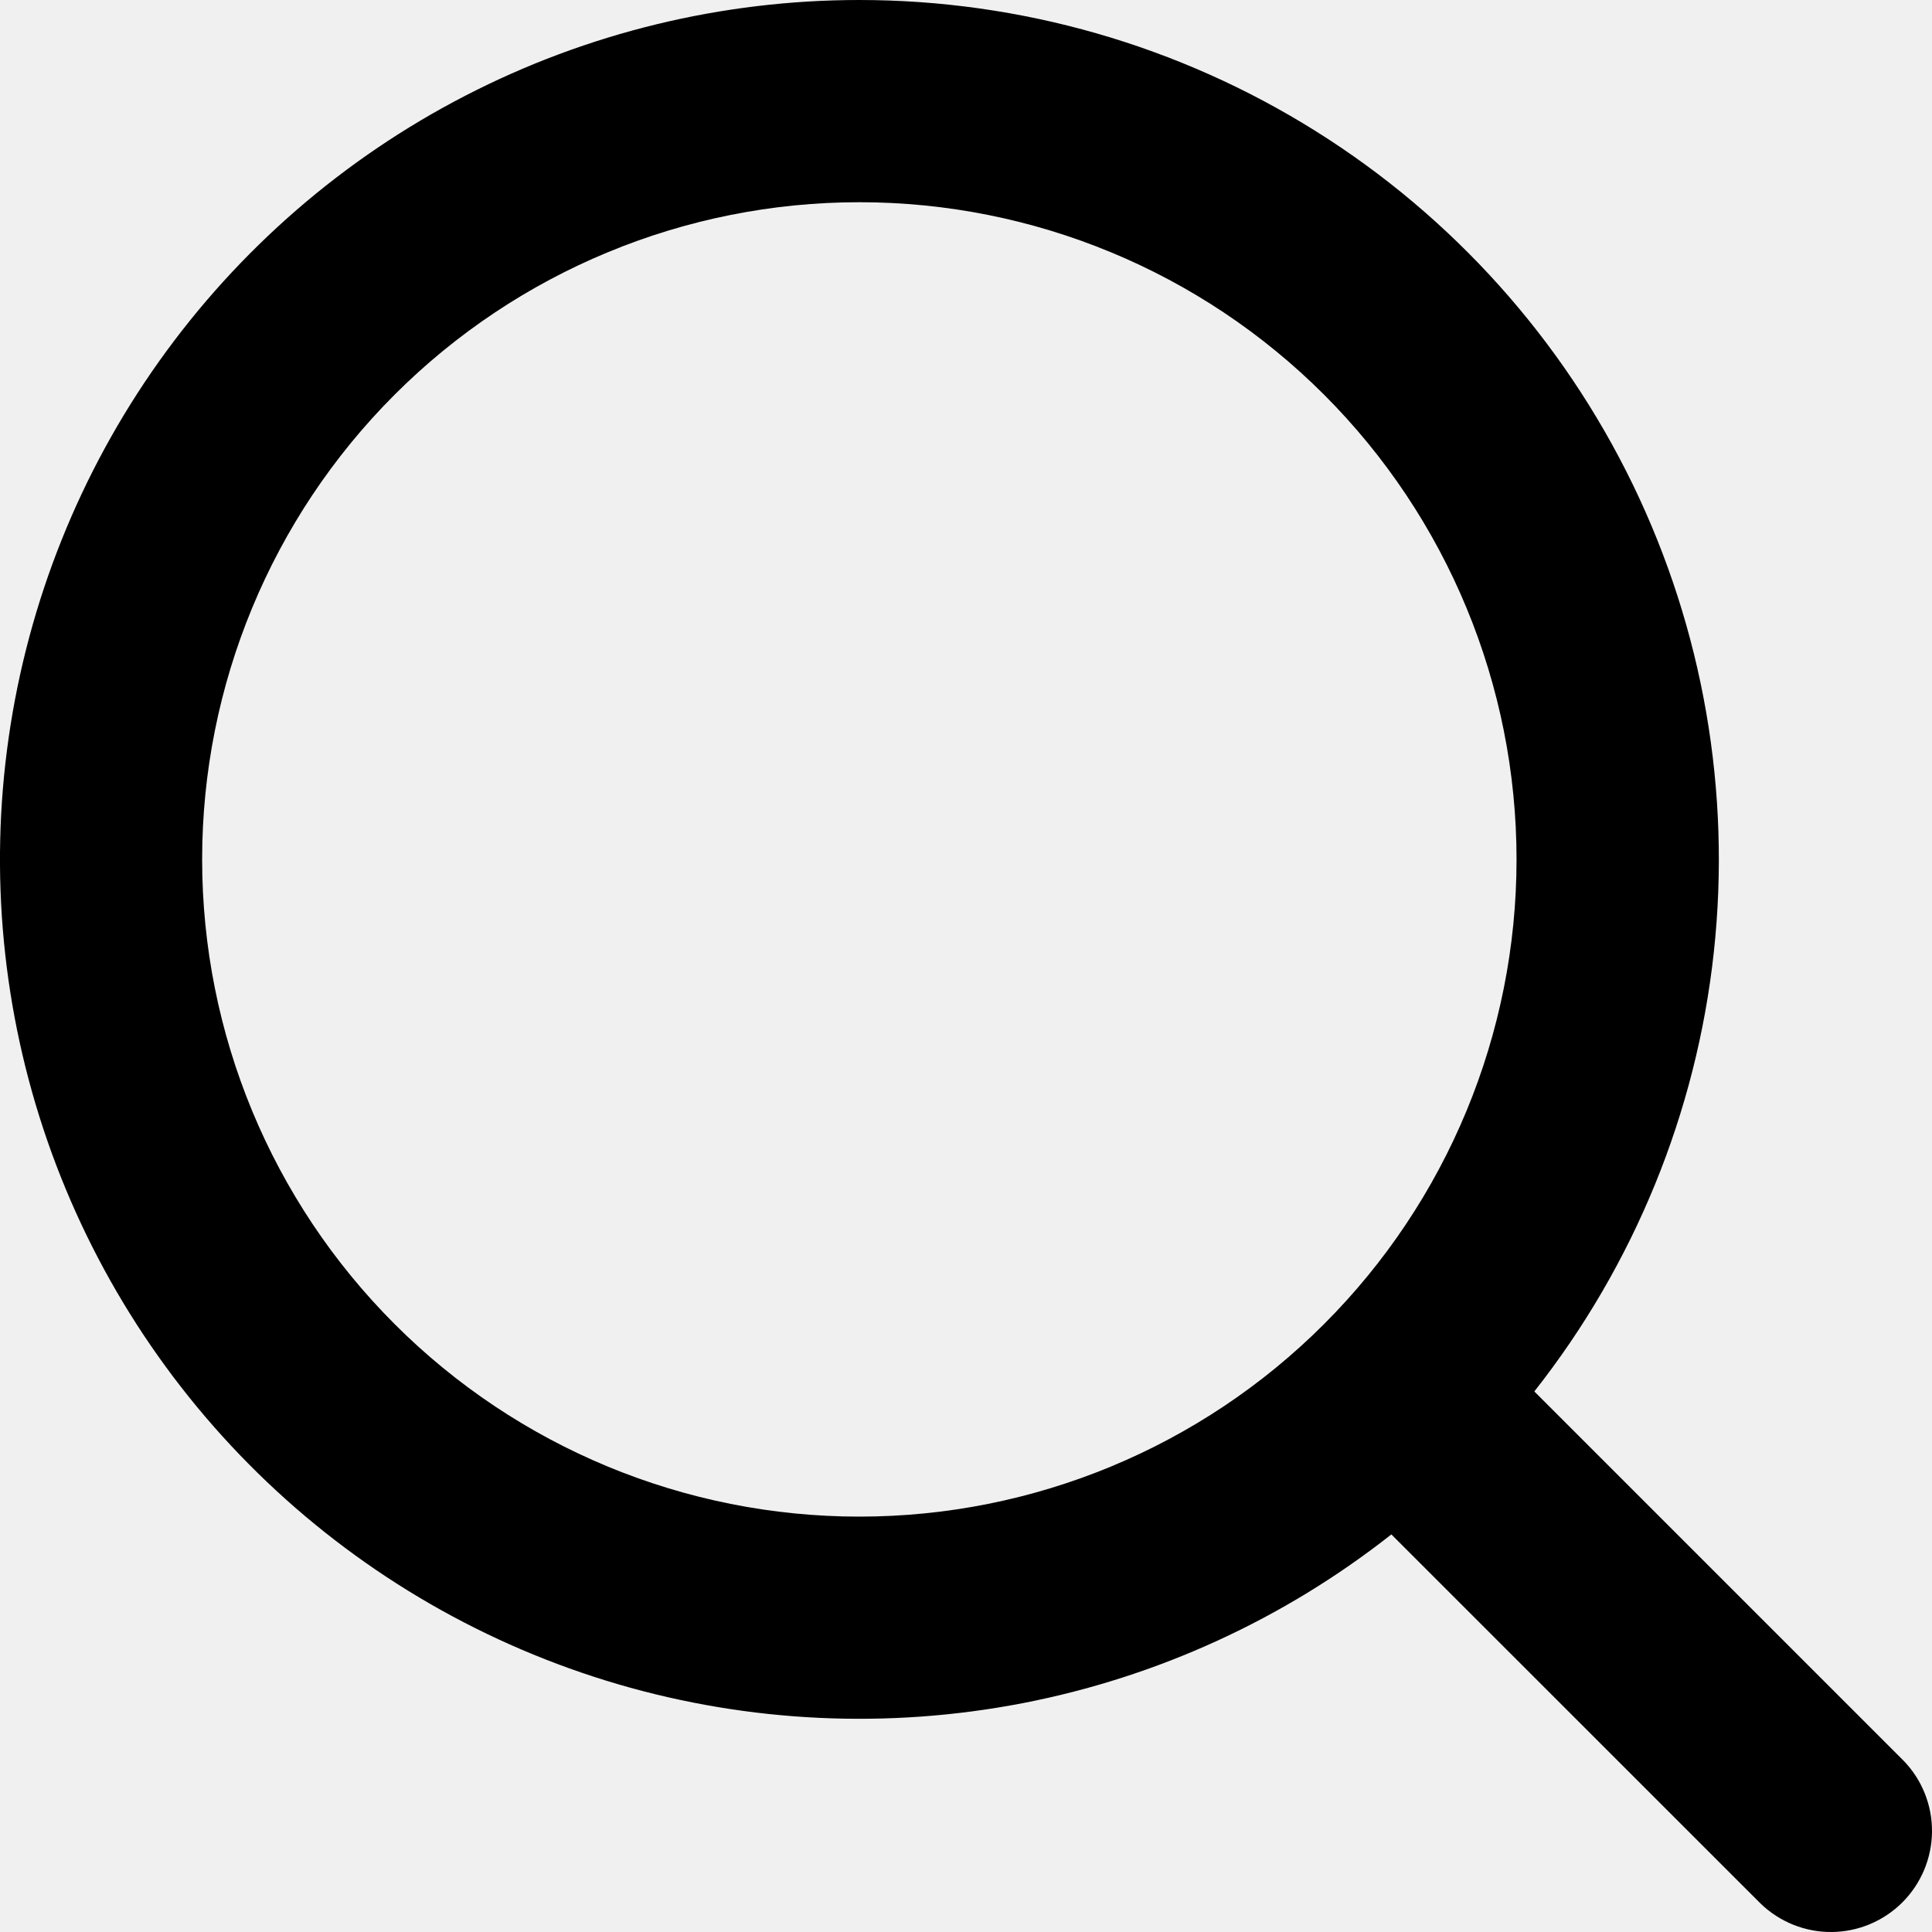
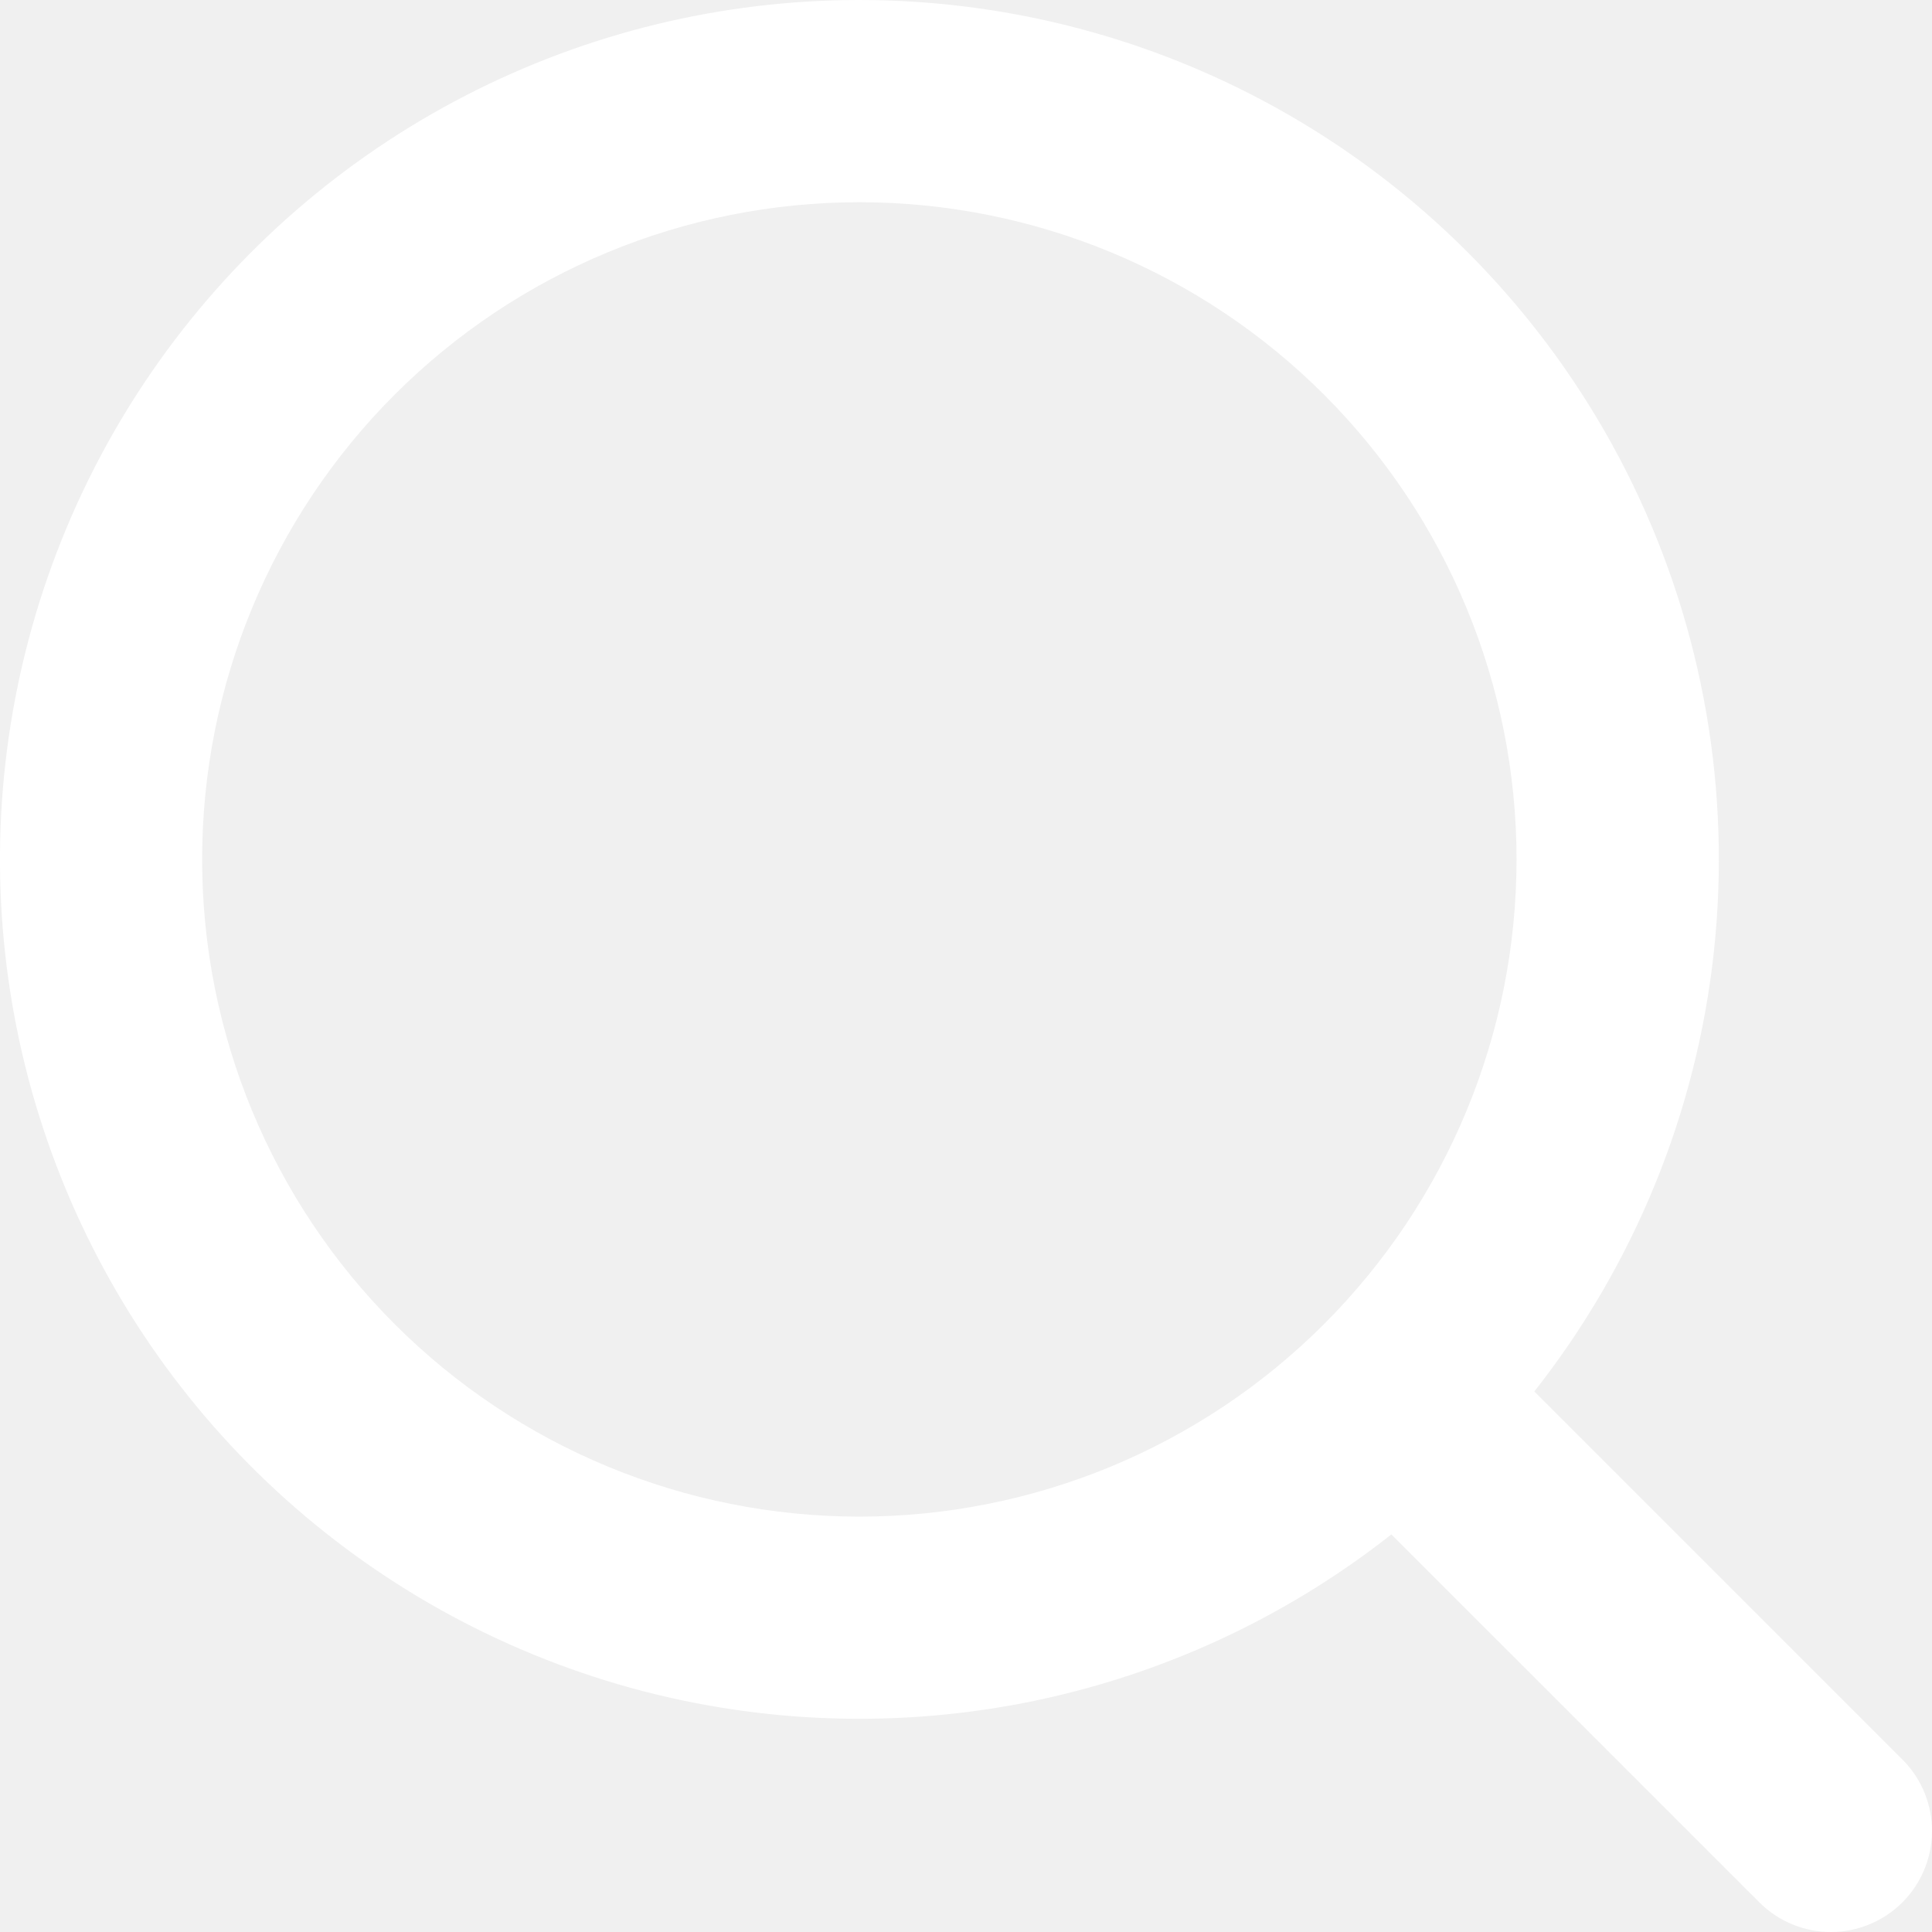
<svg xmlns="http://www.w3.org/2000/svg" width="24" height="24" viewBox="0 0 24 24" fill="none">
  <g clip-path="url(#clip0_77_59)">
-     <path fill-rule="evenodd" clip-rule="evenodd" d="M10.675 2.40753e-08C8.973 0 7.295 0.407 5.782 1.188C4.269 1.968 2.965 3.099 1.978 4.486C0.991 5.873 0.35 7.476 0.108 9.161C-0.134 10.846 0.031 12.565 0.589 14.173C1.147 15.781 2.081 17.233 3.314 18.407C4.547 19.581 6.043 20.443 7.677 20.922C9.31 21.4 11.035 21.48 12.706 21.157C14.378 20.833 15.947 20.114 17.284 19.061L21.871 23.647C22.108 23.876 22.426 24.003 22.755 24C23.084 23.997 23.399 23.865 23.632 23.632C23.865 23.399 23.997 23.084 24 22.755C24.003 22.426 23.876 22.108 23.647 21.872L19.06 17.285C20.301 15.71 21.074 13.819 21.29 11.826C21.506 9.833 21.157 7.82 20.282 6.016C19.407 4.213 18.042 2.692 16.343 1.628C14.644 0.564 12.68 -0 10.675 2.40753e-08ZM2.511 10.676C2.511 8.511 3.371 6.434 4.902 4.903C6.433 3.372 8.51 2.512 10.675 2.512C12.841 2.512 14.917 3.372 16.448 4.903C17.979 6.434 18.839 8.511 18.839 10.676C18.839 12.841 17.979 14.917 16.448 16.448C14.917 17.98 12.841 18.84 10.675 18.84C8.51 18.84 6.433 17.98 4.902 16.448C3.371 14.917 2.511 12.841 2.511 10.676Z" fill="currentColor" />
+     <path fill-rule="evenodd" clip-rule="evenodd" d="M10.675 2.40753e-08C8.973 0 7.295 0.407 5.782 1.188C4.269 1.968 2.965 3.099 1.978 4.486C0.991 5.873 0.35 7.476 0.108 9.161C-0.134 10.846 0.031 12.565 0.589 14.173C1.147 15.781 2.081 17.233 3.314 18.407C4.547 19.581 6.043 20.443 7.677 20.922C9.31 21.4 11.035 21.48 12.706 21.157C14.378 20.833 15.947 20.114 17.284 19.061L21.871 23.647C22.108 23.876 22.426 24.003 22.755 24C23.084 23.997 23.399 23.865 23.632 23.632C23.865 23.399 23.997 23.084 24 22.755C24.003 22.426 23.876 22.108 23.647 21.872L19.06 17.285C20.301 15.71 21.074 13.819 21.29 11.826C21.506 9.833 21.157 7.82 20.282 6.016C19.407 4.213 18.042 2.692 16.343 1.628C14.644 0.564 12.68 -0 10.675 2.40753e-08ZM2.511 10.676C2.511 8.511 3.371 6.434 4.902 4.903C6.433 3.372 8.51 2.512 10.675 2.512C12.841 2.512 14.917 3.372 16.448 4.903C17.979 6.434 18.839 8.511 18.839 10.676C18.839 12.841 17.979 14.917 16.448 16.448C14.917 17.98 12.841 18.84 10.675 18.84C8.51 18.84 6.433 17.98 4.902 16.448C3.371 14.917 2.511 12.841 2.511 10.676Z" fill="white" />
  </g>
  <defs>
    <clipPath id="clip0_77_59">
      <rect width="24" height="24" fill="white" />
    </clipPath>
  </defs>
</svg>
